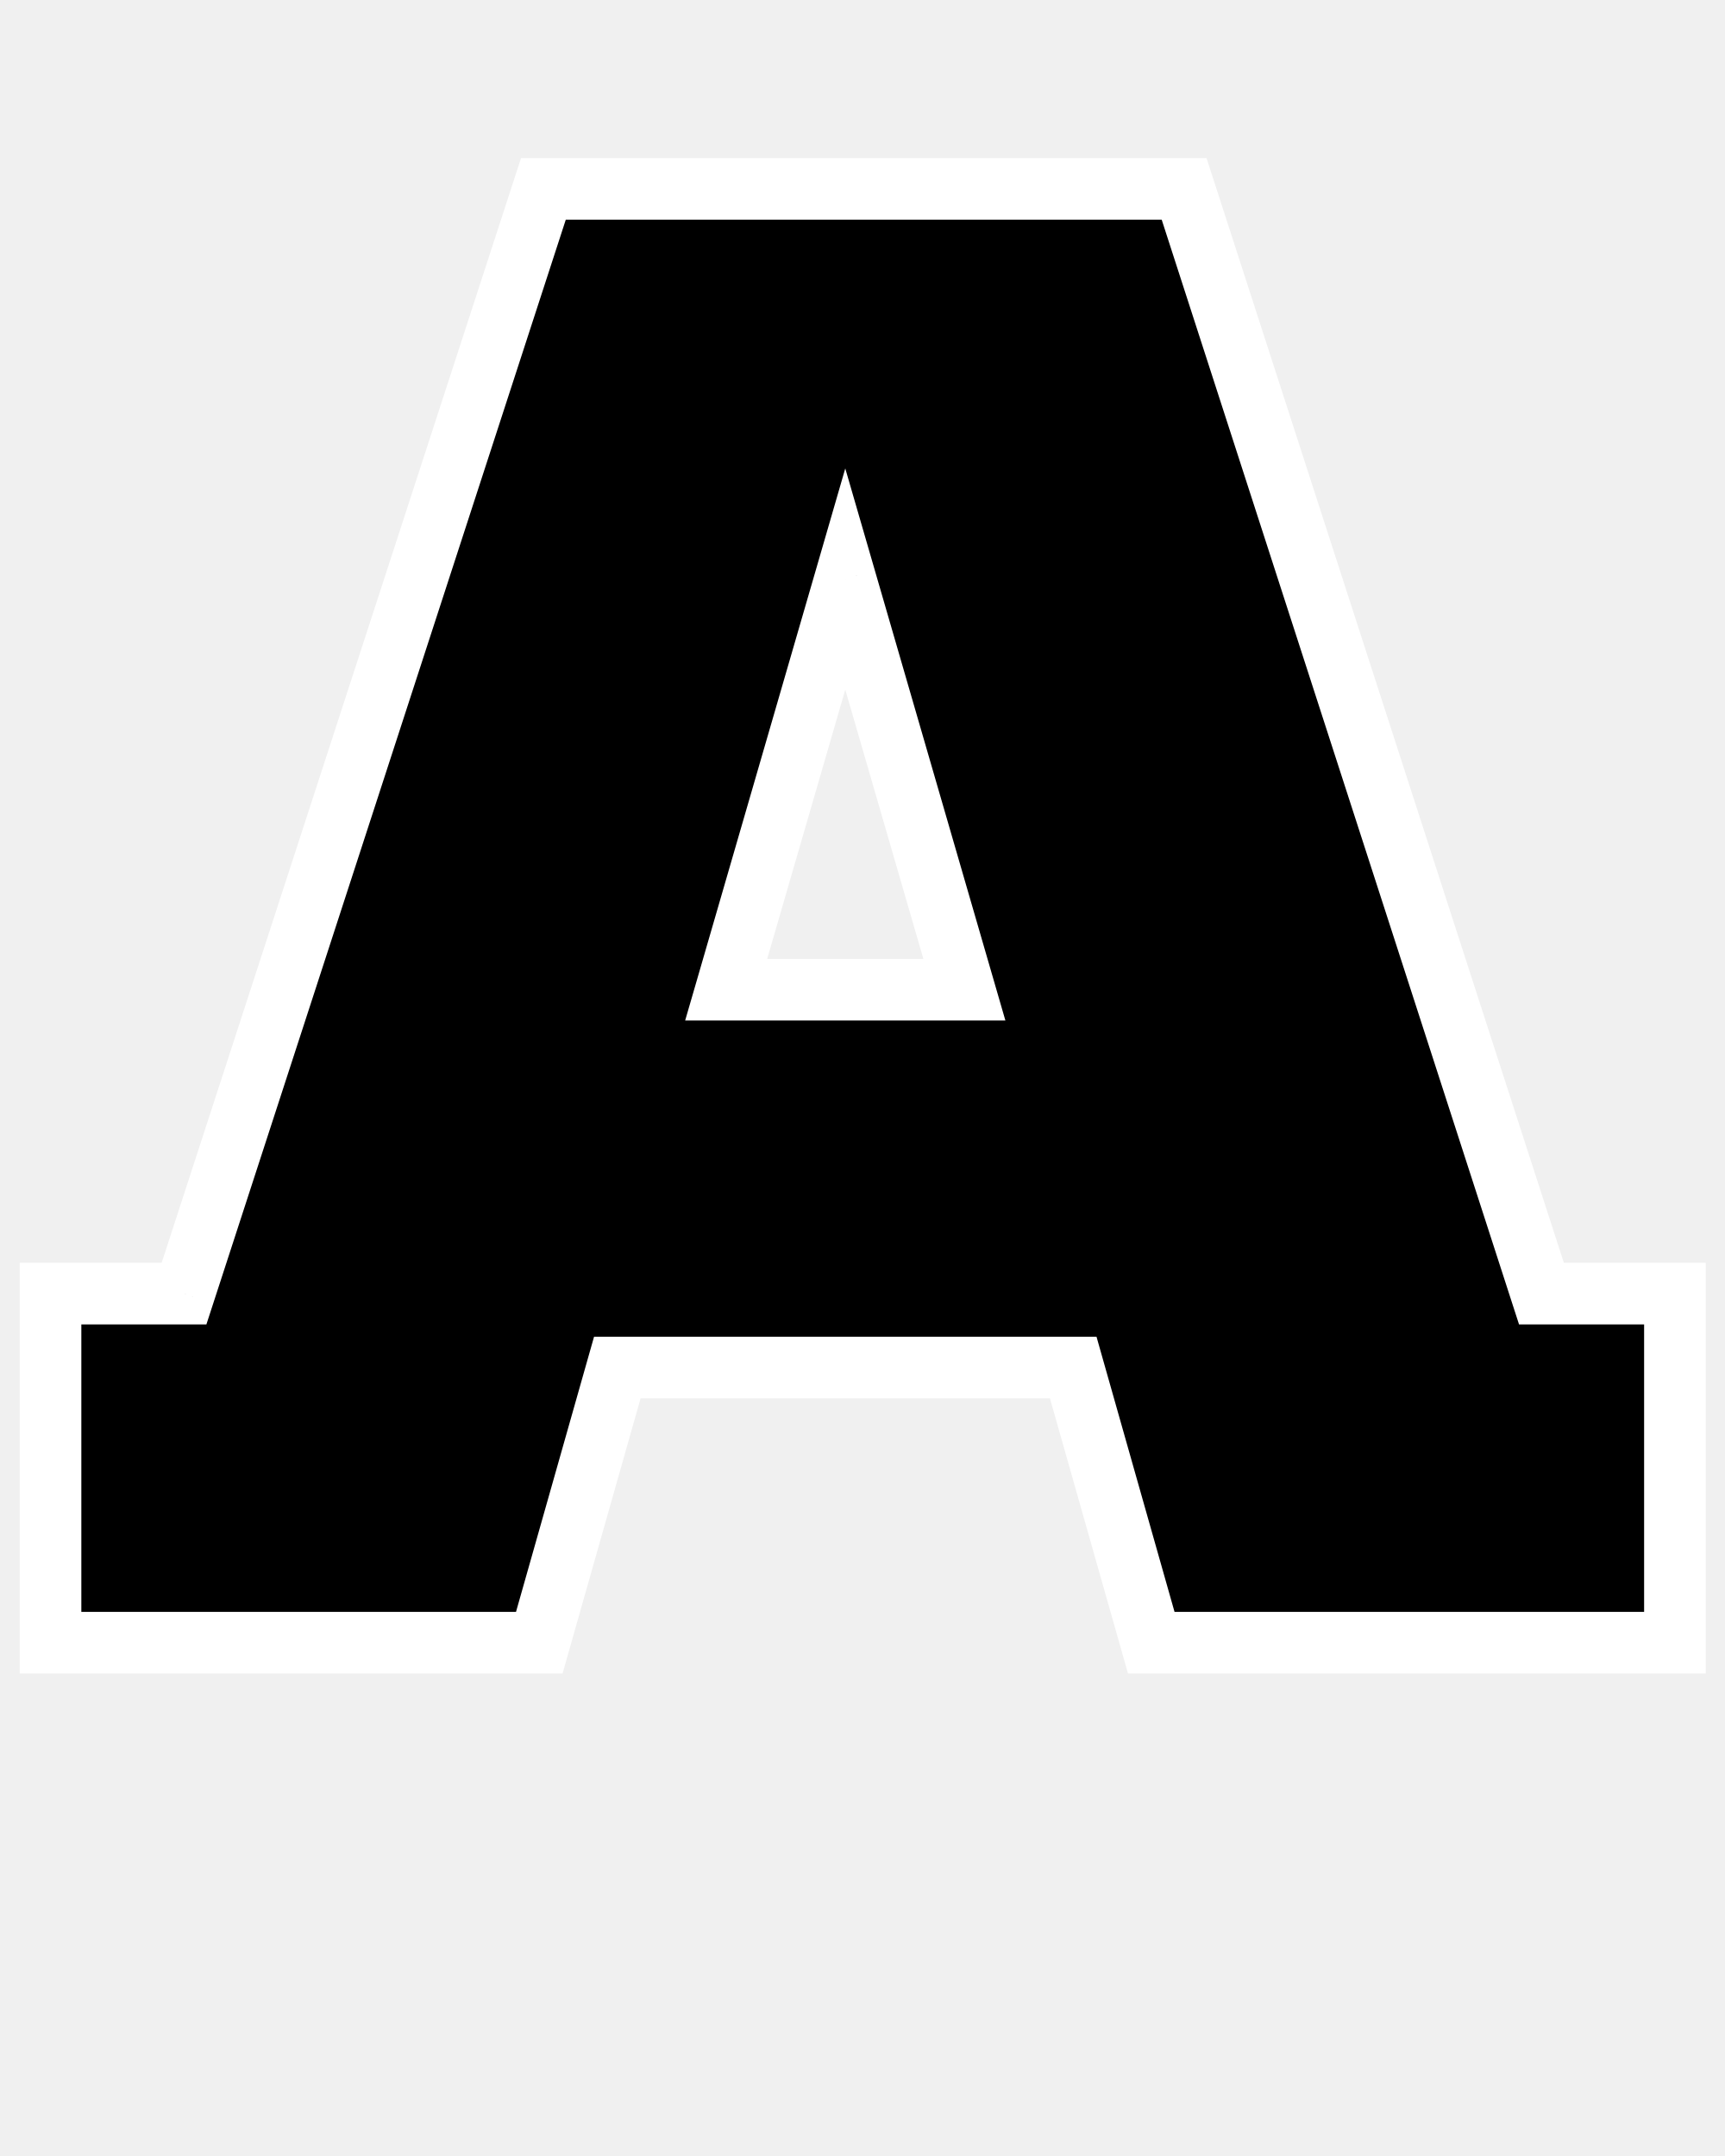
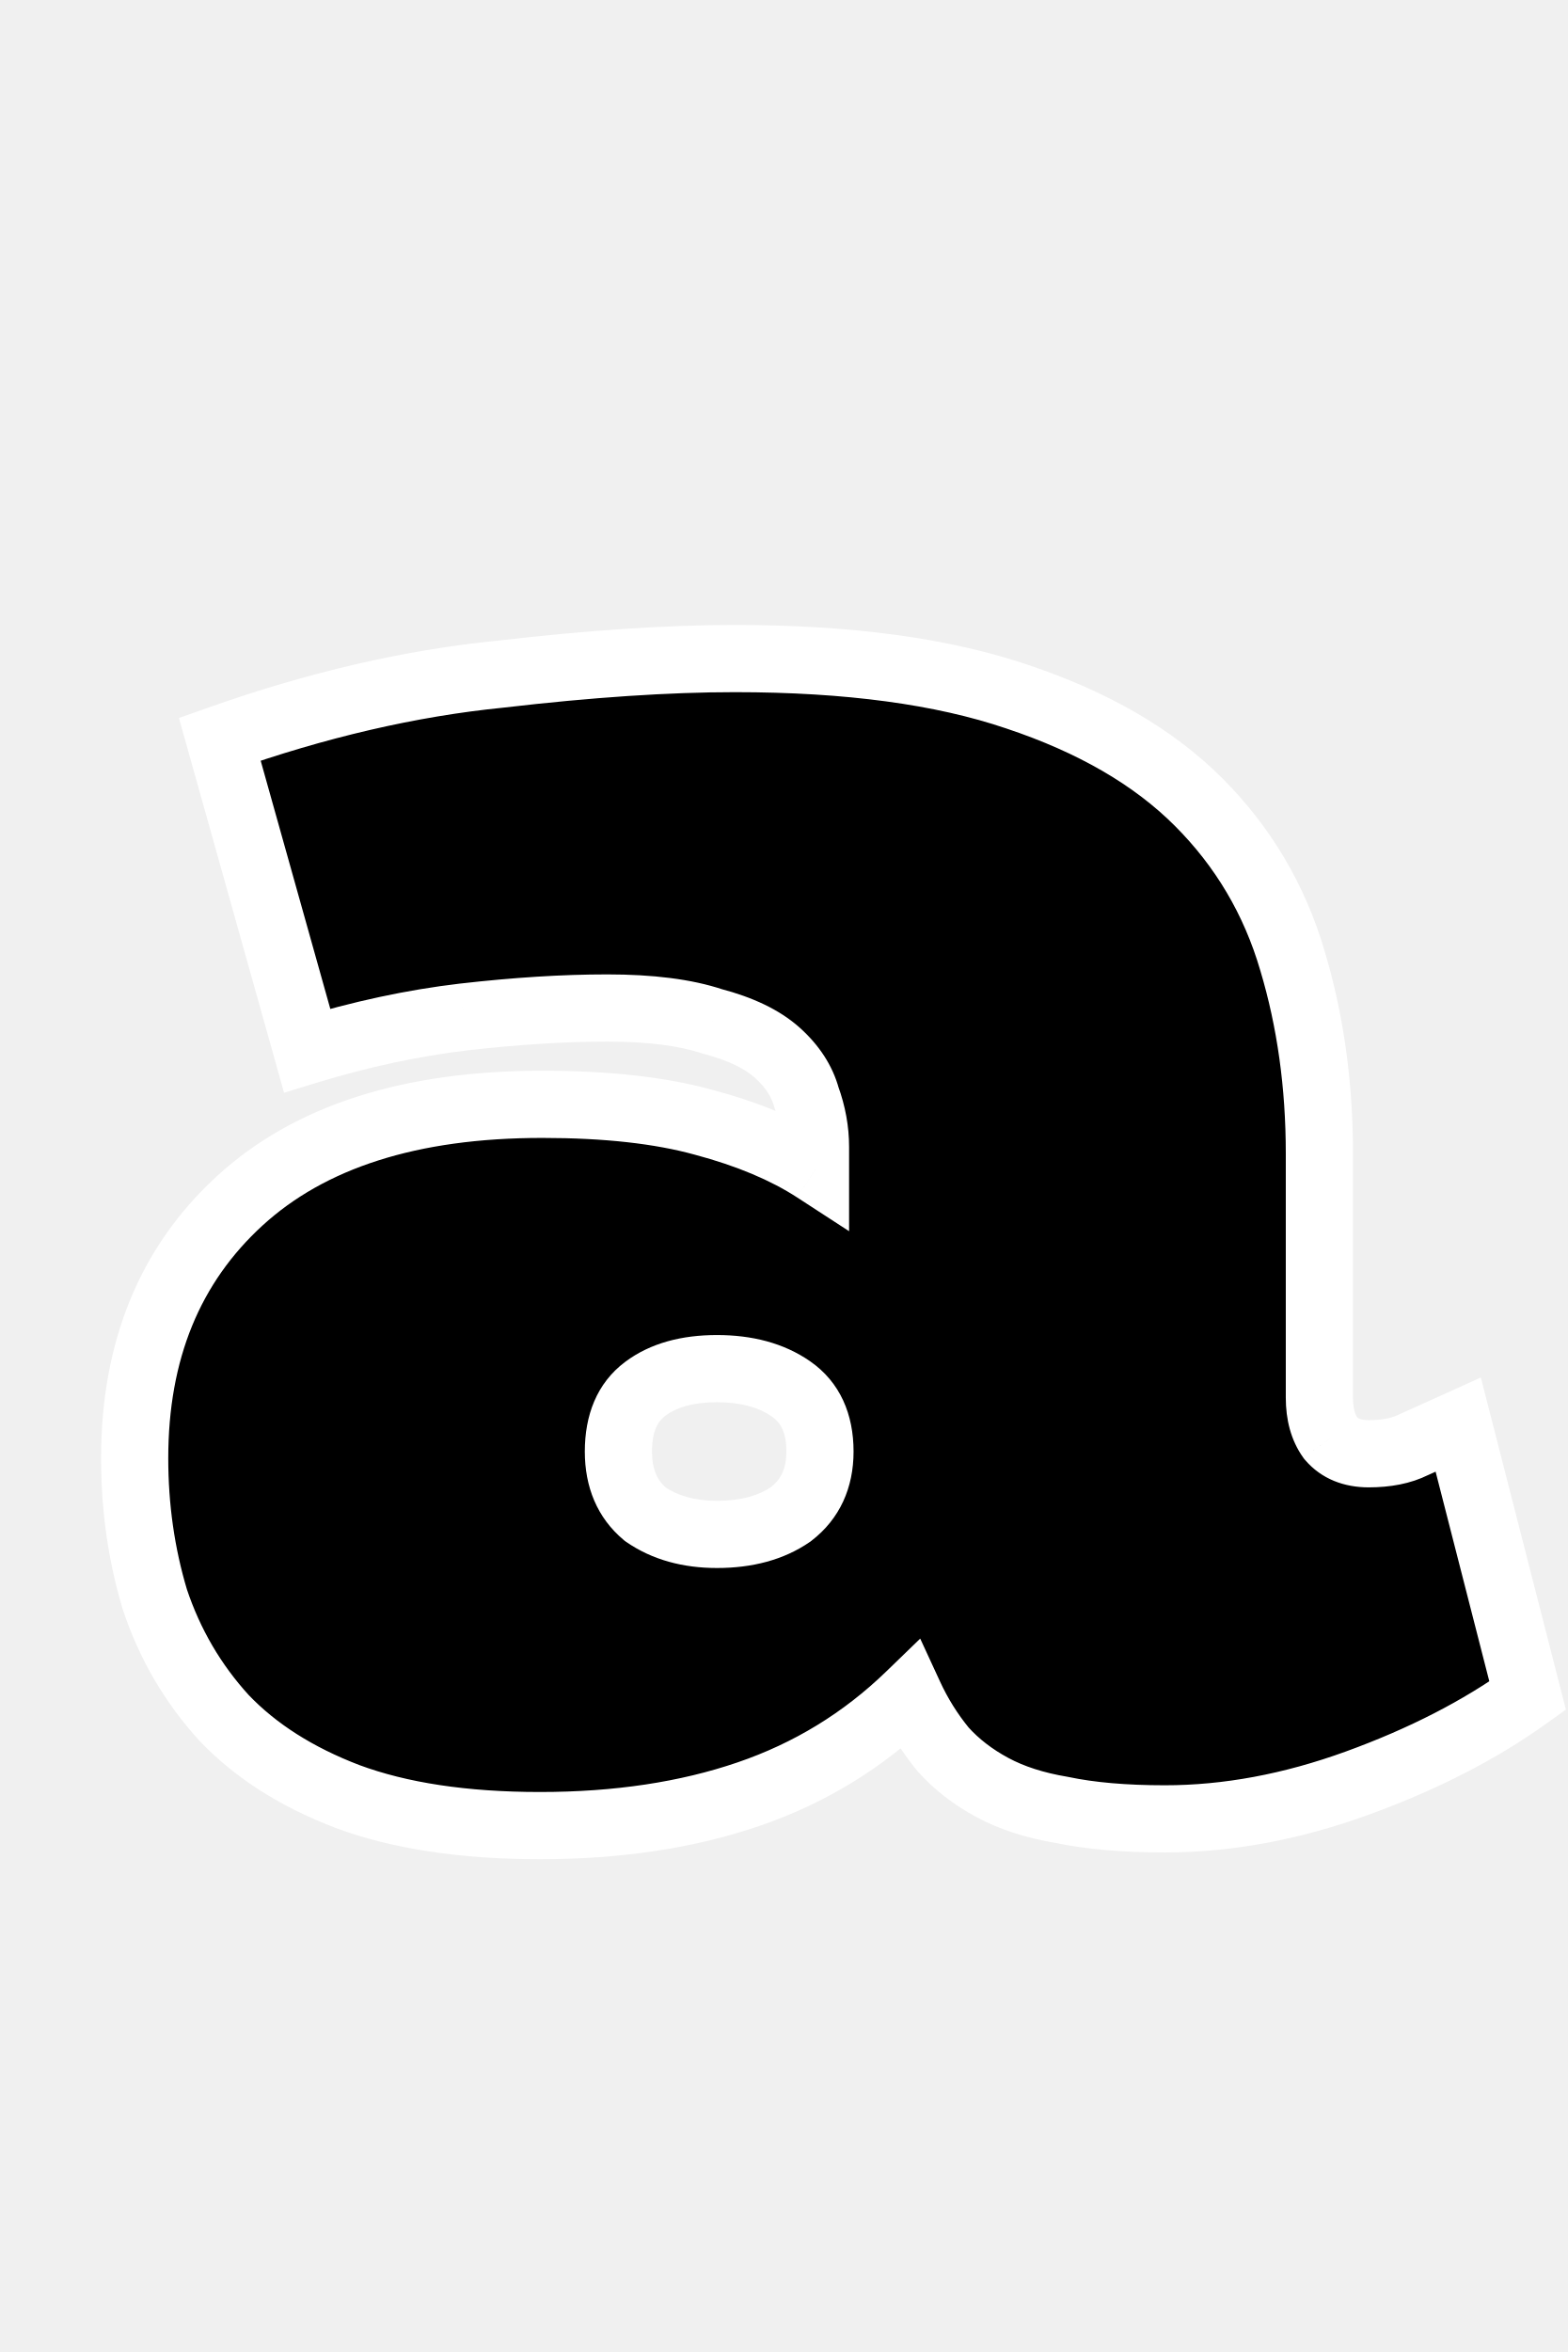
- <svg xmlns="http://www.w3.org/2000/svg" width="84" height="105" viewBox="0 0 84 105" fill="none">
-   <path d="M2.461 63H8.961L26.461 9.2H57.661L75.061 63H81.561V80H56.061L52.261 66.6H30.061L26.261 80H2.461V63ZM46.961 48.2L41.161 28.2L35.361 48.2H46.961Z" fill="black" />
-   <path d="M2.461 63V61.5H0.961V63H2.461ZM8.961 63V64.5H10.051L10.388 63.464L8.961 63ZM26.461 9.2V7.7H25.372L25.035 8.736L26.461 9.2ZM57.661 9.2L59.089 8.738L58.753 7.7H57.661V9.2ZM75.061 63L73.634 63.462L73.97 64.5H75.061V63ZM81.561 63H83.061V61.5H81.561V63ZM81.561 80V81.5H83.061V80H81.561ZM56.061 80L54.618 80.409L54.928 81.5H56.061V80ZM52.261 66.6L53.704 66.191L53.395 65.1H52.261V66.6ZM30.061 66.6V65.1H28.928L28.618 66.191L30.061 66.6ZM26.261 80V81.5H27.395L27.704 80.409L26.261 80ZM2.461 80H0.961V81.5H2.461V80ZM46.961 48.2V49.7H48.958L48.402 47.782L46.961 48.2ZM41.161 28.2L42.602 27.782L41.161 22.814L39.721 27.782L41.161 28.2ZM35.361 48.2L33.921 47.782L33.364 49.7H35.361V48.2ZM2.461 64.5H8.961V61.5H2.461V64.5ZM10.388 63.464L27.888 9.664L25.035 8.736L7.535 62.536L10.388 63.464ZM26.461 10.7H57.661V7.7H26.461V10.7ZM56.234 9.662L73.634 63.462L76.489 62.538L59.089 8.738L56.234 9.662ZM75.061 64.5H81.561V61.5H75.061V64.5ZM80.061 63V80H83.061V63H80.061ZM81.561 78.5H56.061V81.5H81.561V78.5ZM57.504 79.591L53.704 66.191L50.818 67.009L54.618 80.409L57.504 79.591ZM52.261 65.1H30.061V68.1H52.261V65.1ZM28.618 66.191L24.818 79.591L27.704 80.409L31.504 67.009L28.618 66.191ZM26.261 78.5H2.461V81.5H26.261V78.5ZM3.961 80V63H0.961V80H3.961ZM48.402 47.782L42.602 27.782L39.721 28.618L45.521 48.618L48.402 47.782ZM39.721 27.782L33.921 47.782L36.802 48.618L42.602 28.618L39.721 27.782ZM35.361 49.7H46.961V46.7H35.361V49.7Z" fill="white" />
+ <svg xmlns="http://www.w3.org/2000/svg" width="70" height="105" viewBox="0 0 70 105" fill="none">
+   <path d="M9.813 33C14.146 31.467 18.313 30.5 22.313 30.1C26.313 29.633 29.813 29.4 32.813 29.4C37.88 29.4 42.08 29.967 45.413 31.1C48.813 32.233 51.513 33.8 53.513 35.8C55.513 37.8 56.913 40.167 57.713 42.9C58.513 45.567 58.913 48.433 58.913 51.5V62.4C58.913 63.133 59.08 63.733 59.413 64.2C59.813 64.667 60.38 64.9 61.113 64.9C61.913 64.9 62.58 64.767 63.113 64.5C63.713 64.233 64.38 63.933 65.113 63.6L68.213 75.7C66.08 77.233 63.546 78.533 60.613 79.6C57.68 80.667 54.813 81.2 52.013 81.2C50.213 81.2 48.68 81.067 47.413 80.8C46.213 80.6 45.18 80.267 44.313 79.8C43.446 79.333 42.713 78.767 42.113 78.1C41.513 77.367 41.013 76.567 40.613 75.7C38.546 77.7 36.146 79.167 33.413 80.1C30.68 81.033 27.58 81.5 24.113 81.5C20.713 81.5 17.846 81.067 15.513 80.2C13.246 79.333 11.413 78.167 10.013 76.7C8.613 75.167 7.58 73.4 6.913 71.4C6.313 69.4 6.013 67.3 6.013 65.1C6.013 60.3 7.58 56.467 10.713 53.6C13.846 50.733 18.346 49.3 24.213 49.3C27.08 49.3 29.48 49.567 31.413 50.1C33.413 50.633 35.08 51.333 36.413 52.2V51.2C36.413 50.467 36.28 49.733 36.013 49C35.813 48.267 35.38 47.6 34.713 47C34.046 46.4 33.08 45.933 31.813 45.6C30.613 45.2 29.046 45 27.113 45C25.18 45 23.046 45.133 20.713 45.4C18.446 45.667 16.113 46.167 13.713 46.9L9.813 33ZM27.613 64.8C27.613 66 28.013 66.933 28.813 67.6C29.68 68.2 30.746 68.5 32.013 68.5C33.346 68.5 34.446 68.2 35.313 67.6C36.18 66.933 36.613 66 36.613 64.8C36.613 63.533 36.18 62.6 35.313 62C34.446 61.4 33.346 61.1 32.013 61.1C30.68 61.1 29.613 61.4 28.813 62C28.013 62.6 27.613 63.533 27.613 64.8Z" fill="black" />
+   <path d="M9.813 33L9.313 31.586L7.99 32.054L8.369 33.405L9.813 33ZM22.313 30.1L22.462 31.593L22.474 31.591L22.487 31.59L22.313 30.1ZM45.413 31.1L44.93 32.52L44.939 32.523L45.413 31.1ZM53.513 35.8L52.452 36.861L53.513 35.8ZM57.713 42.9L56.273 43.321L56.276 43.331L57.713 42.9ZM59.413 64.2L58.192 65.072L58.231 65.126L58.274 65.176L59.413 64.2ZM63.113 64.5L62.504 63.129L62.472 63.143L62.442 63.158L63.113 64.5ZM65.113 63.6L66.566 63.228L66.122 61.494L64.492 62.234L65.113 63.6ZM68.213 75.7L69.088 76.918L69.92 76.32L69.666 75.328L68.213 75.7ZM60.613 79.6L60.1 78.19L60.613 79.6ZM47.413 80.8L47.722 79.332L47.691 79.326L47.66 79.32L47.413 80.8ZM44.313 79.8L43.602 81.121L44.313 79.8ZM42.113 78.1L40.952 79.05L40.974 79.077L40.998 79.103L42.113 78.1ZM40.613 75.7L41.975 75.071L41.089 73.152L39.57 74.622L40.613 75.7ZM33.413 80.1L32.928 78.68L33.413 80.1ZM15.513 80.2L14.977 81.601L14.984 81.604L14.991 81.606L15.513 80.2ZM10.013 76.7L8.905 77.711L8.916 77.724L8.928 77.736L10.013 76.7ZM6.913 71.4L5.476 71.831L5.483 71.853L5.49 71.874L6.913 71.4ZM10.713 53.6L11.725 54.707H11.725L10.713 53.6ZM31.413 50.1L31.014 51.546L31.026 51.549L31.413 50.1ZM36.413 52.2L35.595 53.458L37.913 54.964V52.2H36.413ZM36.013 49L34.566 49.395L34.582 49.454L34.603 49.513L36.013 49ZM34.713 47L35.716 45.885L35.716 45.885L34.713 47ZM31.813 45.6L31.338 47.023L31.384 47.038L31.431 47.051L31.813 45.6ZM20.713 45.4L20.543 43.91L20.538 43.91L20.713 45.4ZM13.713 46.9L12.269 47.305L12.683 48.783L14.151 48.334L13.713 46.9ZM28.813 67.6L27.853 68.752L27.904 68.795L27.959 68.833L28.813 67.6ZM35.313 67.6L36.167 68.833L36.198 68.812L36.227 68.789L35.313 67.6ZM35.313 62L34.459 63.233L35.313 62ZM28.813 62L27.913 60.8L28.813 62ZM10.313 34.414C14.549 32.915 18.598 31.979 22.462 31.593L22.164 28.607C18.028 29.021 13.743 30.018 9.313 31.586L10.313 34.414ZM22.487 31.59C26.447 31.128 29.887 30.9 32.813 30.9V27.9C29.739 27.9 26.179 28.139 22.139 28.61L22.487 31.59ZM32.813 30.9C37.781 30.9 41.804 31.457 44.93 32.52L45.896 29.68C42.355 28.476 37.978 27.9 32.813 27.9V30.9ZM44.939 32.523C48.175 33.602 50.655 35.063 52.452 36.861L54.574 34.739C52.371 32.537 49.451 30.865 45.887 29.677L44.939 32.523ZM52.452 36.861C54.273 38.681 55.544 40.828 56.273 43.321L59.153 42.479C58.282 39.506 56.753 36.919 54.574 34.739L52.452 36.861ZM56.276 43.331C57.03 45.844 57.413 48.565 57.413 51.5H60.413C60.413 48.302 59.996 45.289 59.15 42.469L56.276 43.331ZM57.413 51.5V62.4H60.413V51.5H57.413ZM57.413 62.4C57.413 63.359 57.632 64.288 58.192 65.072L60.633 63.328C60.527 63.179 60.413 62.908 60.413 62.4H57.413ZM58.274 65.176C59.014 66.04 60.035 66.4 61.113 66.4V63.4C60.724 63.4 60.611 63.293 60.552 63.224L58.274 65.176ZM61.113 66.4C62.07 66.4 62.983 66.242 63.784 65.842L62.442 63.158C62.176 63.292 61.756 63.4 61.113 63.4V66.4ZM63.722 65.871C64.327 65.602 64.997 65.3 65.734 64.966L64.492 62.234C63.762 62.566 63.099 62.865 62.504 63.129L63.722 65.871ZM63.66 63.972L66.76 76.072L69.666 75.328L66.566 63.228L63.66 63.972ZM67.337 74.482C65.334 75.922 62.928 77.162 60.1 78.19L61.126 81.01C64.165 79.905 66.825 78.545 69.088 76.918L67.337 74.482ZM60.1 78.19C57.312 79.204 54.619 79.7 52.013 79.7V82.7C55.007 82.7 58.047 82.129 61.126 81.01L60.1 78.19ZM52.013 79.7C50.28 79.7 48.856 79.571 47.722 79.332L47.104 82.268C48.503 82.562 50.146 82.7 52.013 82.7V79.7ZM47.66 79.32C46.585 79.141 45.716 78.852 45.024 78.479L43.602 81.121C44.643 81.681 45.841 82.059 47.166 82.28L47.66 79.32ZM45.024 78.479C44.294 78.086 43.702 77.623 43.228 77.097L40.998 79.103C41.724 79.91 42.598 80.58 43.602 81.121L45.024 78.479ZM43.274 77.15C42.755 76.516 42.322 75.824 41.975 75.071L39.251 76.329C39.704 77.309 40.271 78.218 40.952 79.05L43.274 77.15ZM39.57 74.622C37.663 76.468 35.453 77.818 32.928 78.68L33.898 81.519C36.839 80.515 39.43 78.932 41.656 76.778L39.57 74.622ZM32.928 78.68C30.379 79.551 27.447 80 24.113 80V83C27.712 83 30.981 82.516 33.898 81.519L32.928 78.68ZM24.113 80C20.83 80 18.152 79.58 16.035 78.794L14.991 81.606C17.54 82.553 20.595 83 24.113 83V80ZM16.049 78.799C13.95 77.996 12.317 76.941 11.098 75.664L8.928 77.736C10.509 79.392 12.543 80.67 14.977 81.601L16.049 78.799ZM11.121 75.689C9.864 74.313 8.937 72.73 8.336 70.926L5.49 71.874C6.222 74.07 7.361 76.021 8.905 77.711L11.121 75.689ZM8.35 70.969C7.794 69.116 7.513 67.162 7.513 65.1H4.513C4.513 67.438 4.832 69.684 5.476 71.831L8.35 70.969ZM7.513 65.1C7.513 60.66 8.945 57.251 11.725 54.707L9.7 52.493C6.214 55.683 4.513 59.94 4.513 65.1H7.513ZM11.725 54.707C14.492 52.176 18.577 50.8 24.213 50.8V47.8C18.115 47.8 13.201 49.291 9.7 52.493L11.725 54.707ZM24.213 50.8C26.997 50.8 29.253 51.06 31.014 51.546L31.812 48.654C29.706 48.073 27.162 47.8 24.213 47.8V50.8ZM31.026 51.549C32.917 52.053 34.428 52.699 35.595 53.458L37.23 50.942C35.731 49.968 33.909 49.213 31.799 48.651L31.026 51.549ZM37.913 52.2V51.2H34.913V52.2H37.913ZM37.913 51.2C37.913 50.281 37.745 49.374 37.423 48.487L34.603 49.513C34.814 50.092 34.913 50.652 34.913 51.2H37.913ZM37.46 48.605C37.172 47.547 36.558 46.642 35.716 45.885L33.709 48.115C34.201 48.558 34.454 48.986 34.566 49.395L37.46 48.605ZM35.716 45.885C34.809 45.069 33.594 44.518 32.195 44.149L31.431 47.051C32.565 47.349 33.283 47.731 33.709 48.115L35.716 45.885ZM32.287 44.177C30.876 43.706 29.132 43.5 27.113 43.5V46.5C28.961 46.5 30.35 46.694 31.338 47.023L32.287 44.177ZM27.113 43.5C25.112 43.5 22.921 43.638 20.543 43.91L20.883 46.89C23.172 46.629 25.247 46.5 27.113 46.5V43.5ZM20.538 43.91C18.174 44.188 15.752 44.709 13.275 45.465L14.151 48.334C16.474 47.625 18.719 47.145 20.888 46.89L20.538 43.91ZM15.157 46.495L11.257 32.595L8.369 33.405L12.269 47.305L15.157 46.495ZM26.113 64.8C26.113 66.369 26.656 67.755 27.853 68.752L29.773 66.448C29.369 66.111 29.113 65.631 29.113 64.8H26.113ZM27.959 68.833C29.124 69.639 30.504 70 32.013 70V67C30.989 67 30.235 66.76 29.667 66.367L27.959 68.833ZM32.013 70C33.57 70 34.99 69.648 36.167 68.833L34.459 66.367C33.903 66.752 33.122 67 32.013 67V70ZM36.227 68.789C37.503 67.808 38.113 66.413 38.113 64.8H35.113C35.113 65.587 34.856 66.059 34.398 66.411L36.227 68.789ZM38.113 64.8C38.113 63.154 37.523 61.706 36.167 60.767L34.459 63.233C34.836 63.494 35.113 63.912 35.113 64.8H38.113ZM36.167 60.767C34.99 59.952 33.57 59.6 32.013 59.6V62.6C33.122 62.6 33.903 62.848 34.459 63.233L36.167 60.767ZM32.013 59.6C30.462 59.6 29.047 59.949 27.913 60.8L29.713 63.2C30.179 62.851 30.897 62.6 32.013 62.6V59.6ZM27.913 60.8C26.636 61.757 26.113 63.2 26.113 64.8H29.113C29.113 63.866 29.39 63.443 29.713 63.2L27.913 60.8Z" fill="white" />
</svg>
